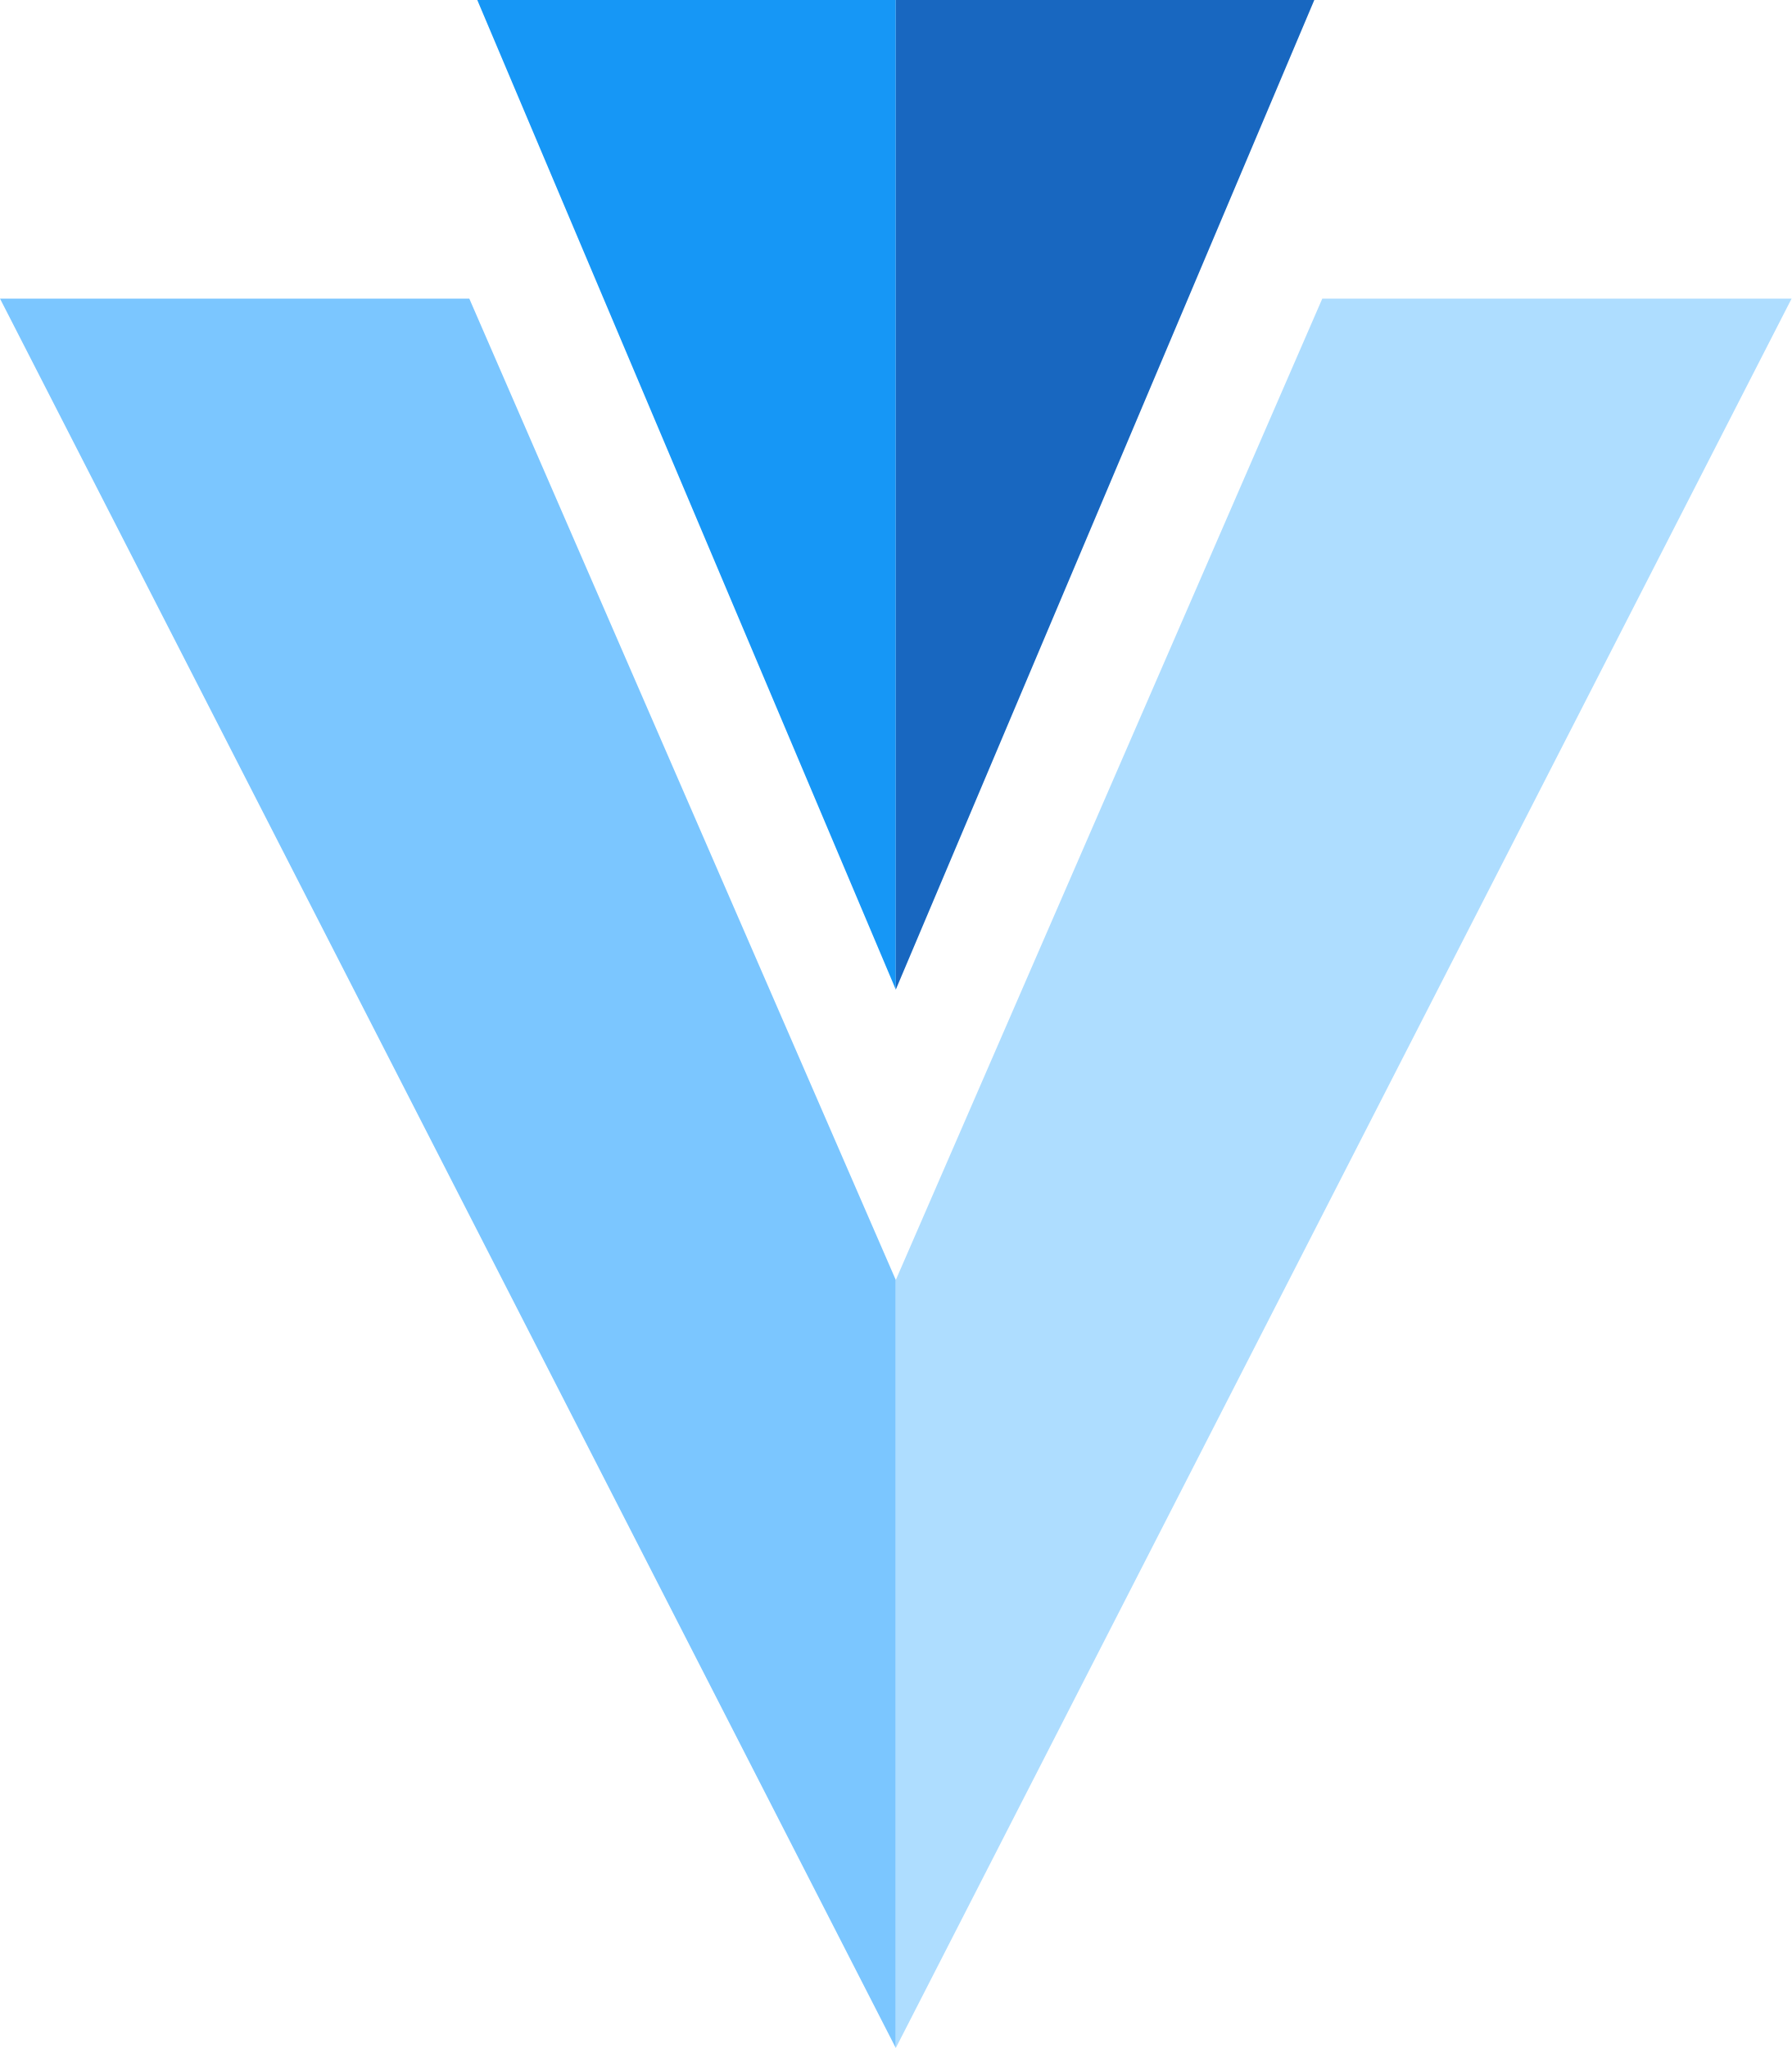
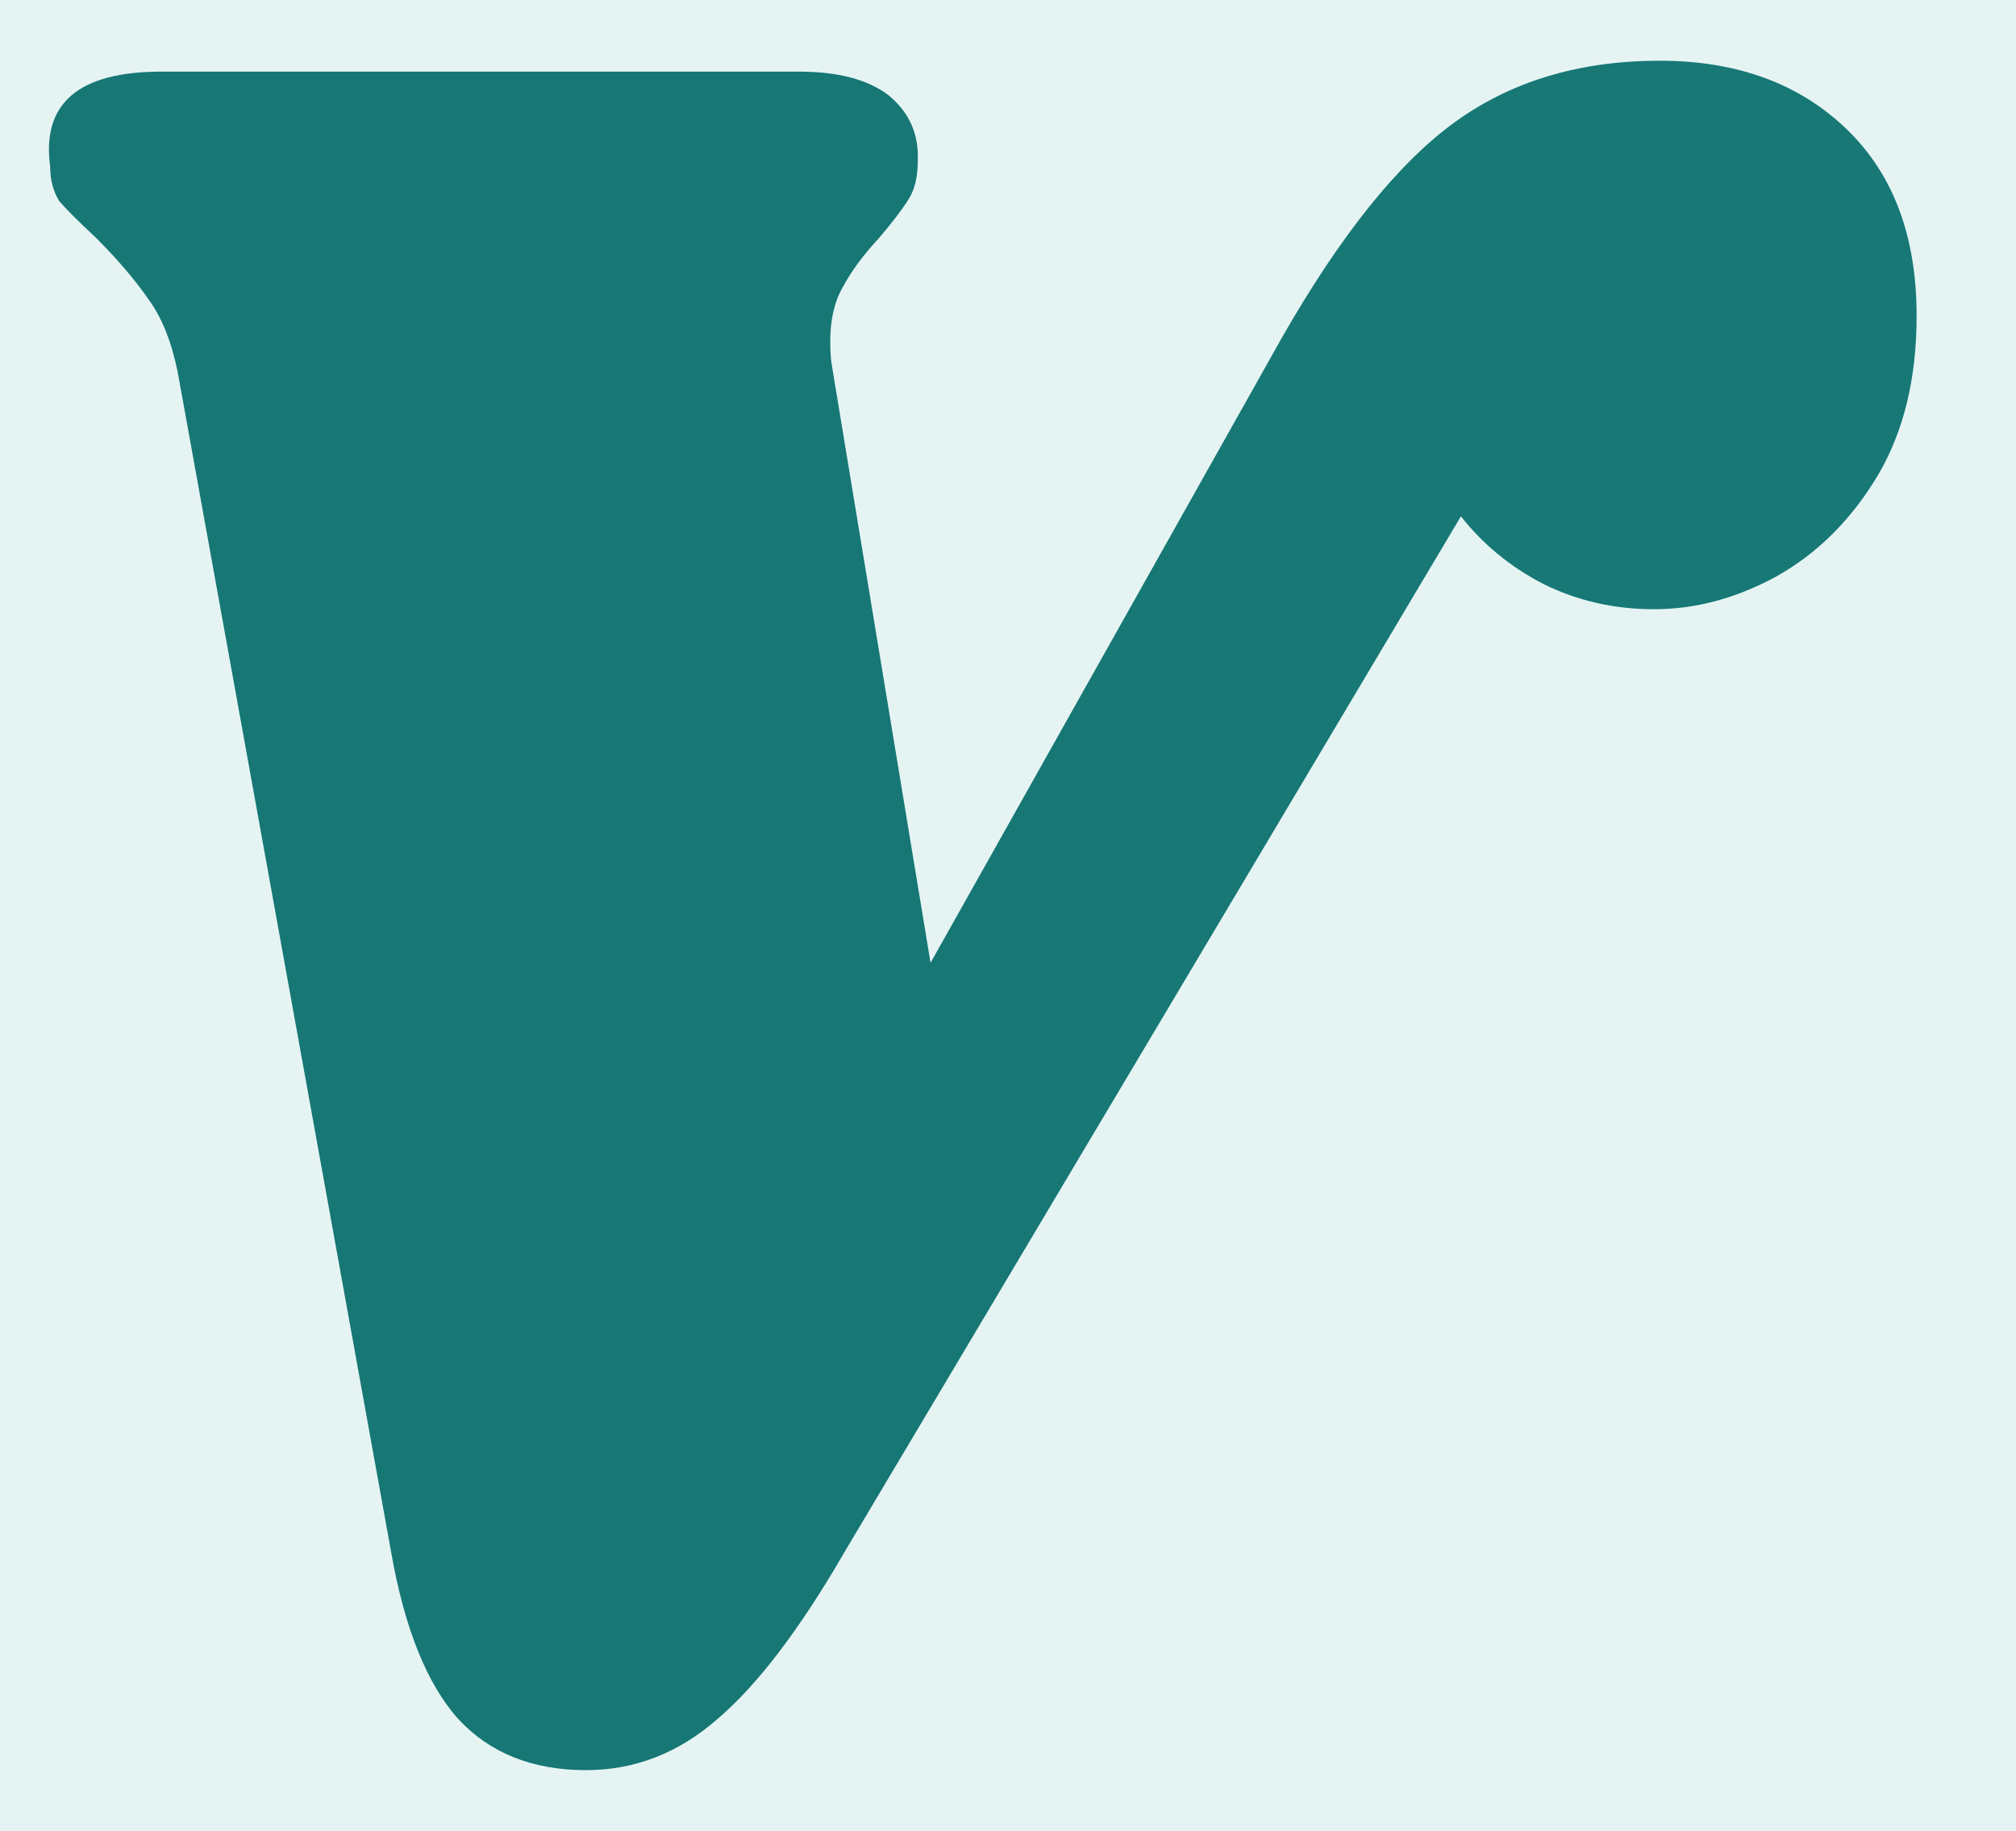
- <svg xmlns="http://www.w3.org/2000/svg" id="Layer_1" data-name="Layer 1" viewBox="0 0 87.5 100">
+ <svg xmlns="http://www.w3.org/2000/svg" viewBox="0 0 240 218" width="240" height="218">
  <defs>
-     <style>.cls-1{fill:#1697f6;}.cls-2{fill:#7bc6ff;}.cls-3{fill:#1867c0;}.cls-4{fill:#aeddff;}</style>
+     <linearGradient id="grd1" gradientUnits="userSpaceOnUse" x1="5.826" y1="7.227" x2="22240.731" y2="7.227">
+       <stop offset="0" stop-color="#177775" />
+       <stop offset="100" stop-color="#28d2bf" />
+     </linearGradient>
  </defs>
-   <polyline class="cls-1" points="43.75 0 23.31 0 43.75 48.32" />
-   <polygon class="cls-2" points="43.75 62.5 43.75 100 0 14.58 22.92 14.58 43.75 62.5" />
-   <polyline class="cls-3" points="43.75 0 64.19 0 43.75 48.32" />
-   <polygon class="cls-4" points="64.58 14.58 87.5 14.58 43.75 100 43.75 62.5 64.58 14.58" />
+   <style>
+ 		tspan { white-space:pre }
+ 		.shp0 { fill: #e5f4f3 } 
+ 		.shp1 { fill: url(#grd1) } 
+ 	</style>
+   <path id="Layer" class="shp0" d="M-33 -41L267 -41L267 259L-33 259L-33 -41Z" />
+   <g id="aa1e2497-7a1e-b185-a62e-7e92dbf25df5">
+     <path id="Layer" class="shp1" d="M228.17 37.61L228.17 37.61C228.17 44.99 226.66 51.28 223.62 56.49L223.62 56.49L223.62 56.49C220.44 61.84 216.38 65.89 211.47 68.64L211.47 68.64L211.47 68.64C206.69 71.24 201.85 72.54 196.93 72.54L196.93 72.54L196.93 72.54C192.15 72.54 187.74 71.53 183.69 69.51L183.69 69.51L183.69 69.51C179.78 67.48 176.53 64.8 173.92 61.48L173.92 61.48L100.58 184.73L100.58 184.73C95.23 193.99 90.16 200.65 85.39 204.7L85.39 204.7L85.39 204.7C80.76 208.75 75.55 210.77 69.76 210.77L69.76 210.77L69.76 210.77C63.4 210.77 58.34 208.75 54.57 204.7L54.57 204.7L54.57 204.7C50.81 200.5 48.14 193.85 46.55 184.73L46.55 184.73L21.16 44.33L21.16 44.33C20.43 40.72 19.28 37.82 17.68 35.65L17.68 35.65L17.68 35.65C16.09 33.34 14 30.88 11.39 28.28L11.39 28.28L11.39 28.28C9.37 26.4 7.92 24.95 7.05 23.94L7.05 23.94L7.05 23.94C6.33 22.78 5.97 21.4 5.97 19.81L5.97 19.81L5.97 19.81C4.95 12.29 9.37 8.53 19.2 8.53L19.2 8.53L95.15 8.53L95.15 8.53C99.78 8.53 103.33 9.47 105.79 11.35L105.79 11.35L105.79 11.35C108.25 13.38 109.4 15.98 109.26 19.16L109.26 19.16L109.26 19.16C109.26 21.04 108.9 22.56 108.17 23.72L108.17 23.72L108.17 23.72C107.45 24.88 106.29 26.4 104.7 28.28L104.7 28.28L104.7 28.28C102.82 30.3 101.37 32.25 100.36 34.14L100.36 34.14L100.36 34.14C99.35 35.87 98.84 38.04 98.84 40.65L98.84 40.65L98.84 40.65C98.84 41.95 98.92 42.96 99.06 43.68L99.06 43.68L110.78 114.64L151.14 42.82L151.14 42.82C158.23 29.94 165.17 20.83 171.97 15.47L171.97 15.47L171.97 15.47C178.92 9.98 187.45 7.23 197.58 7.23L197.58 7.23L197.58 7.23C206.84 7.23 214.29 9.98 219.93 15.47L219.93 15.47L219.93 15.47C225.43 20.83 228.17 28.2 228.17 37.61L228.17 37.61Z" />
+   </g>
</svg>
